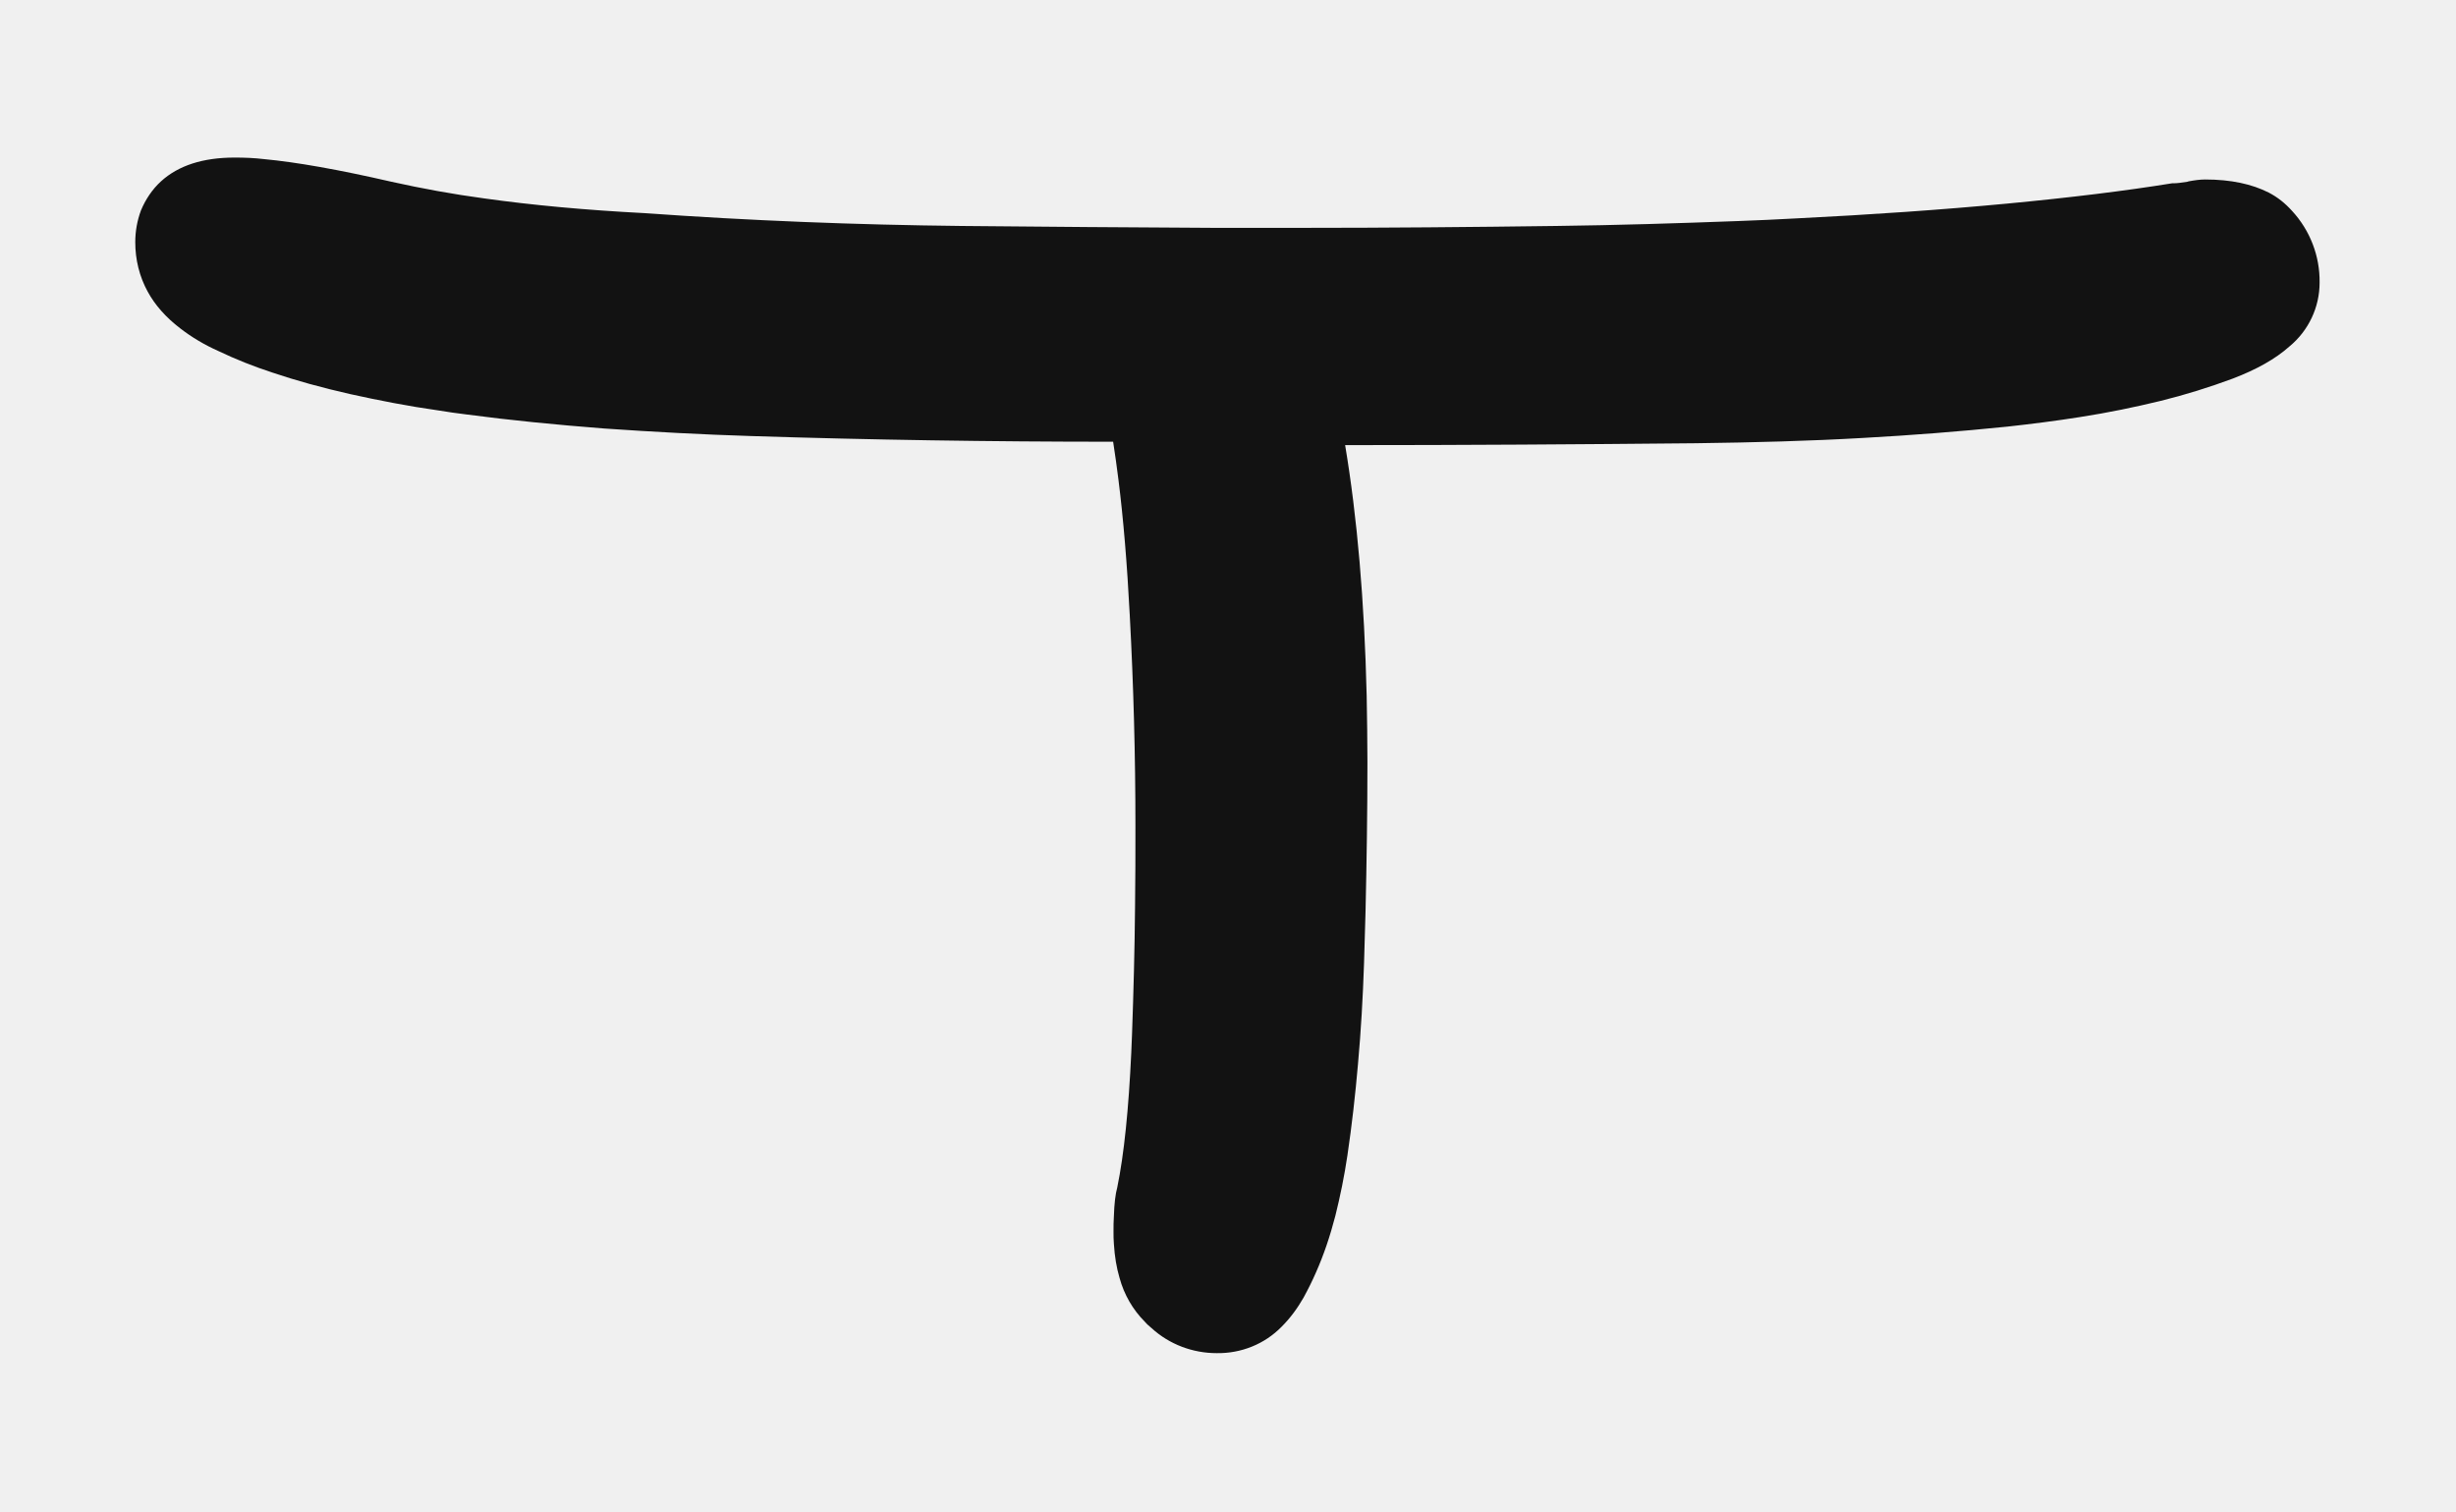
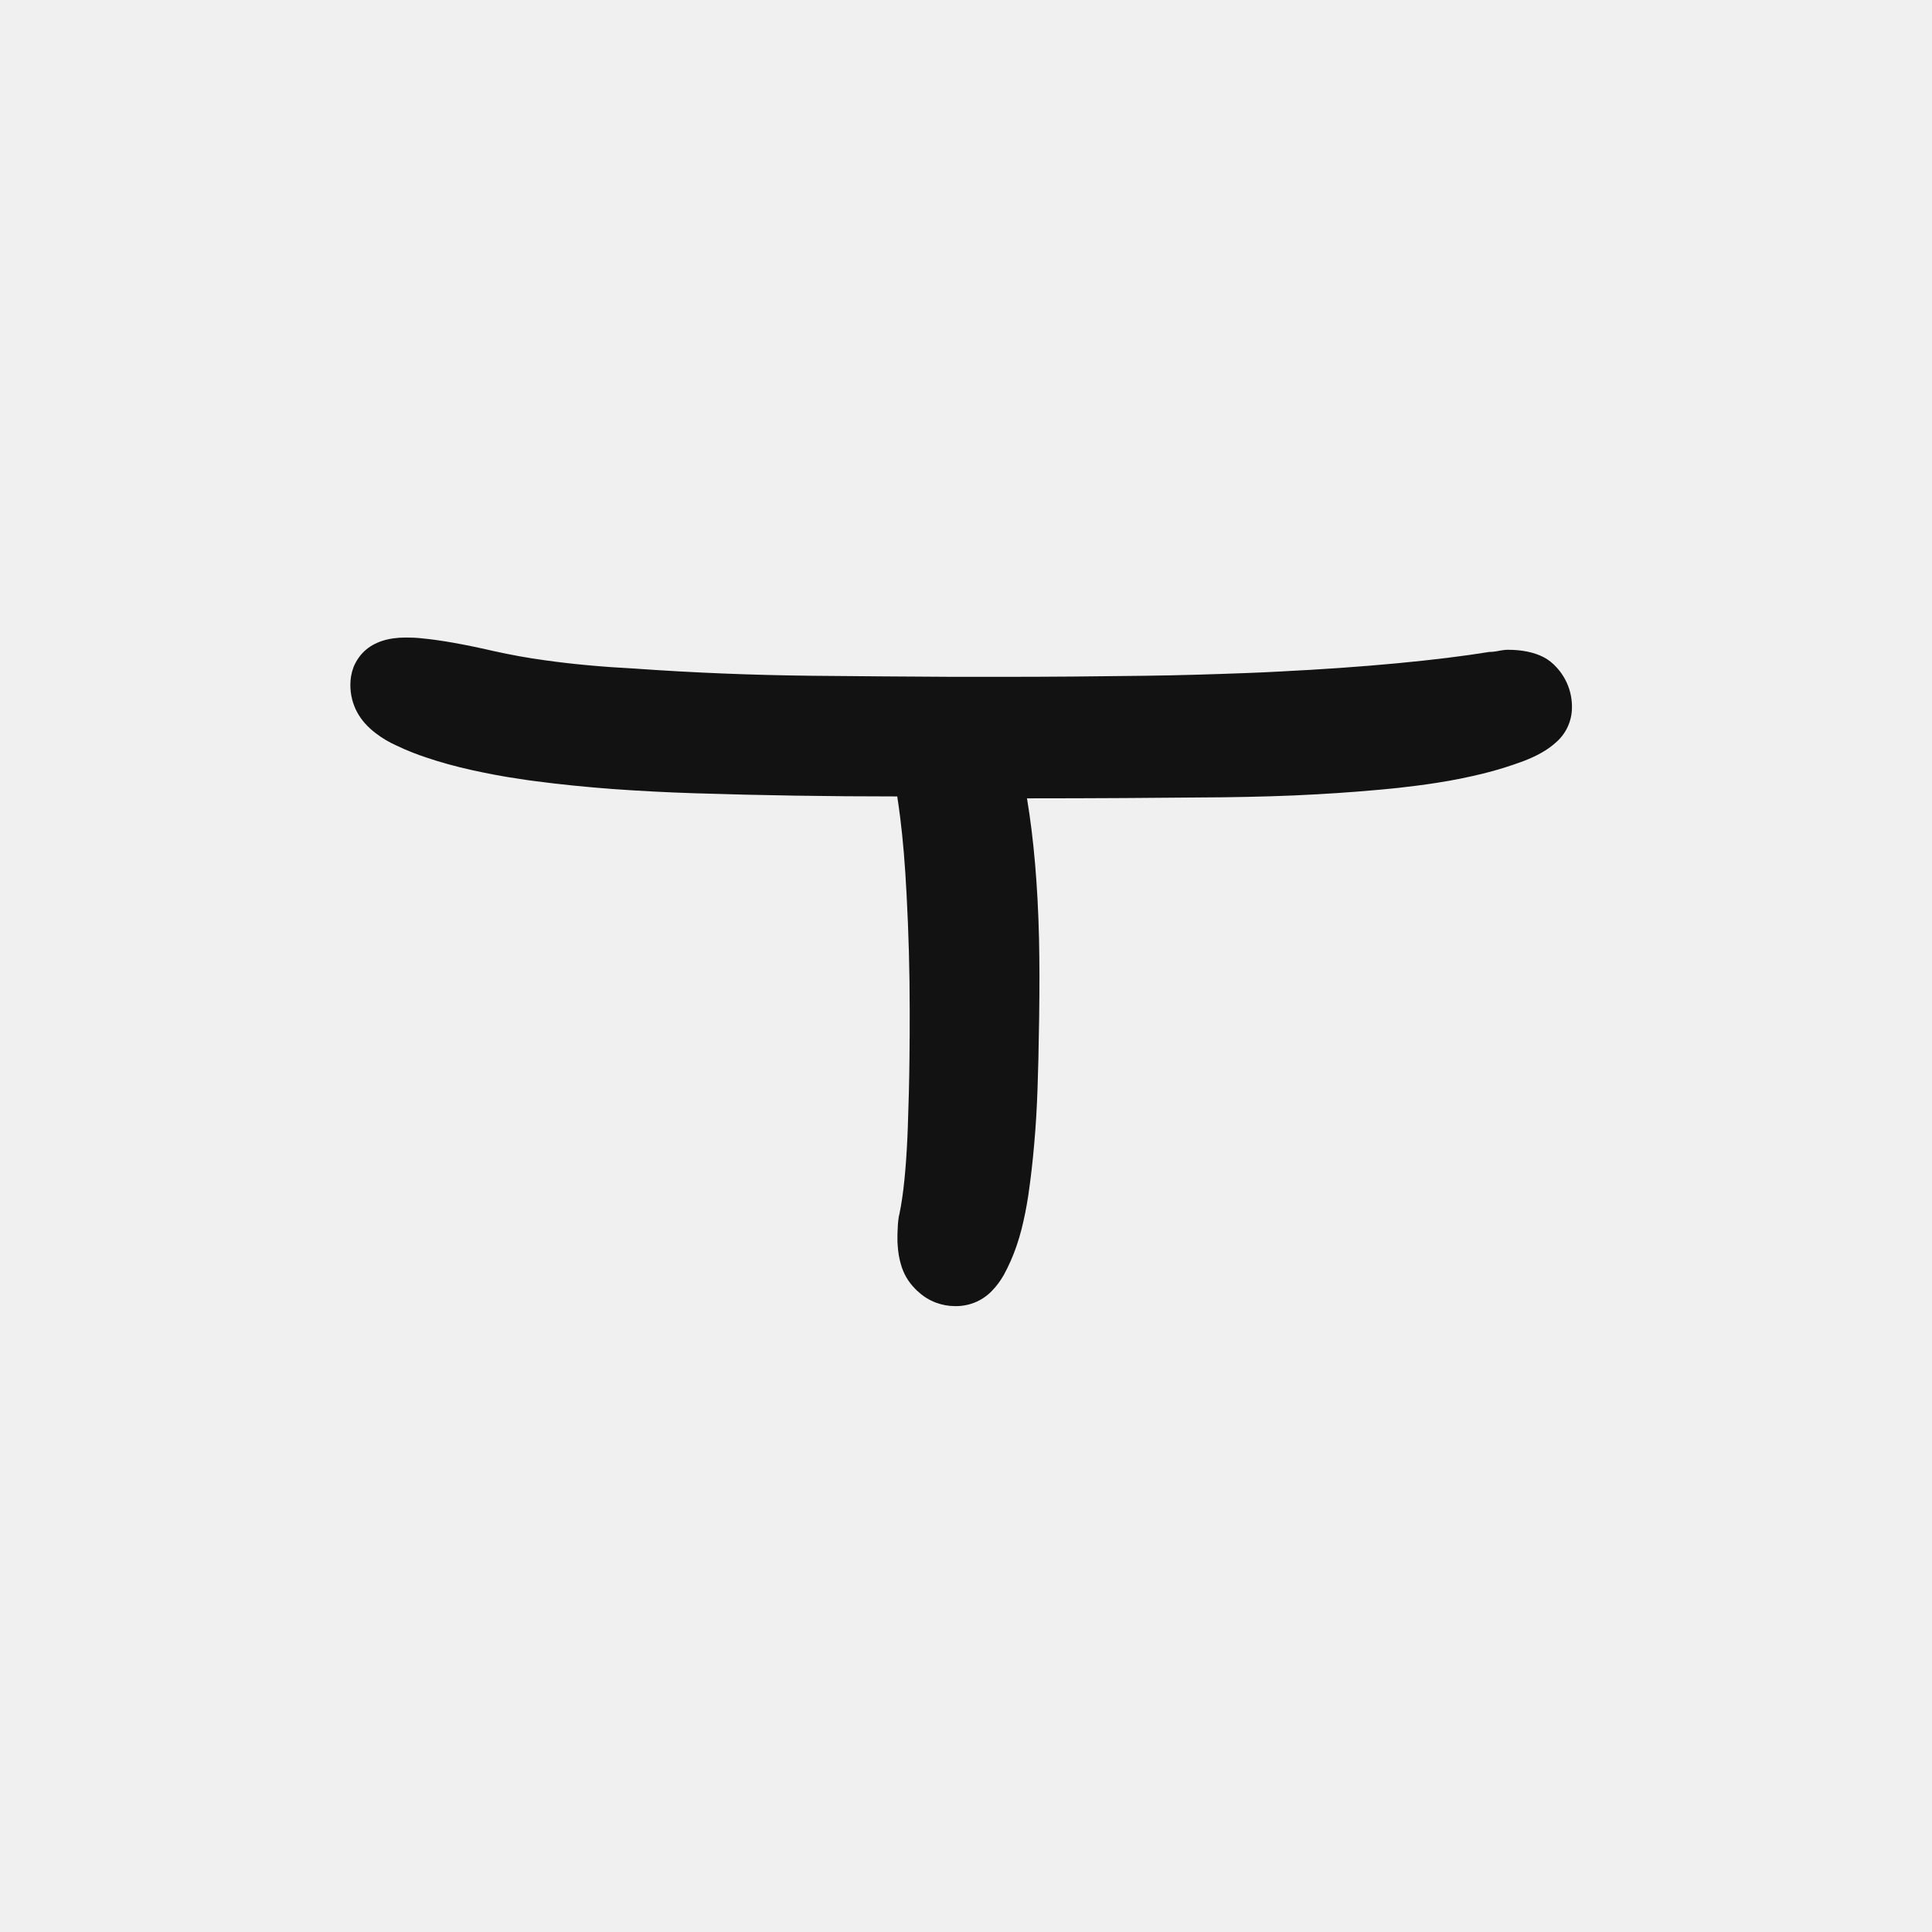
- <svg xmlns="http://www.w3.org/2000/svg" viewBox="0 0 650 400" xml:space="preserve">
+ <svg xmlns="http://www.w3.org/2000/svg" viewBox="0 0 64 64" width="64" height="64">
  <style>
-     /* Root: oklch(1 0 0) */
    .color {
      fill: #121212;
    }
-     /* Dark: oklch(0.145 0 0) */
    @media (prefers-color-scheme: dark) {
      .color {
        fill: #ffffff;
      }
    }
  </style>
-   <path fill="none" d="M.01 0h104.22v231H.01Z" />
-   <g class="color">
+   <circle fill="none" cx="32" cy="32" r="32" />
+   <g class="color" transform="scale(0.07) translate(130, 260)">
    <path d="M299.4 278.6c.1-1.6.1-3.3.2-4.9.4-11.2.7-22.5.8-33.7.1-7.2.1-14.3.1-21.5 0-18.6-.5-37.1-1.5-55.7-.7-13.6-1.7-25.6-3-35.9-.4-3.3-.9-6.7-1.4-10q-48.9 0-95.7-1.5c-13-.4-26-1.1-39-2-12.9-1-25-2.2-36.3-3.7-2.6-.3-5.2-.7-7.7-1.1-7.8-1.1-15.5-2.6-23.2-4.3-7.5-1.7-14.4-3.6-20.6-5.7-4.9-1.6-9.7-3.5-14.3-5.7-3.6-1.6-7-3.6-10.1-6-3.8-2.9-6.7-6.2-8.6-9.7-2.2-4-3.3-8.5-3.3-13.1q0-4.35 1.5-8.4c1.2-2.9 3-5.6 5.3-7.7q6.9-6.3 19.5-6.3c2.6 0 5.2.1 7.7.4 8.6.8 19.9 2.8 33.8 6 8.1 1.8 16.3 3.3 24.5 4.4 12.8 1.8 27 3.1 42.4 3.9 28 2 56 3.1 84 3.4 22.2.2 44.4.4 66.7.5h23.2c22.5 0 44.9-.2 67.4-.5 16.1-.2 32.1-.7 48.2-1.3 5.1-.2 10.2-.4 15.3-.7 20.2-1 38.7-2.3 55.7-3.9 16.9-1.6 31.6-3.4 43.9-5.4.6 0 1.3 0 1.9-.1l2.1-.3.3-.1c1.6-.3 3.1-.5 4.4-.5 6.8 0 12.4 1.2 16.9 3.5 2.3 1.2 4.3 2.8 6.1 4.8 4.8 5.2 7.4 12 7.3 19 0 6.5-2.9 12.7-8 16.9-3.7 3.3-8.7 6.1-15 8.5-6.2 2.3-12.6 4.3-19.1 5.9-6.6 1.6-13.7 3.1-21.5 4.3-6.3 1-12.7 1.8-19 2.5-12.7 1.3-25.5 2.3-38.3 3-13.9.8-28.7 1.2-44.2 1.4-30.9.3-61.8.5-92.8.5q4.8 28.65 5.7 66.3c.1 5.9.2 11.8.2 17.6 0 13.2-.2 26.3-.5 39.5-.1 4.6-.3 9.2-.4 13.8-.3 8.9-.8 17.8-1.6 26.6-.7 8.1-1.6 16.1-2.8 24.2-.8 5.4-1.9 10.8-3.2 16-1.4 5.4-3.1 10.4-5.1 14.9-1 2.3-2.1 4.5-3.3 6.7-1.6 2.8-3.5 5.4-5.8 7.7-4.5 4.6-10.7 7.1-17.2 7-6.3 0-12.5-2.3-17.2-6.6-.6-.5-1.3-1.1-1.8-1.7-3.2-3.2-5.5-7.2-6.7-11.6q-1.2-4.05-1.5-9c-.1-1.1-.1-2.2-.1-3.3 0-1.4 0-2.7.1-4.1.1-3.2.4-5.8.9-7.6 1.8-8.8 3-20.6 3.7-35.6z" />
  </g>
</svg>
